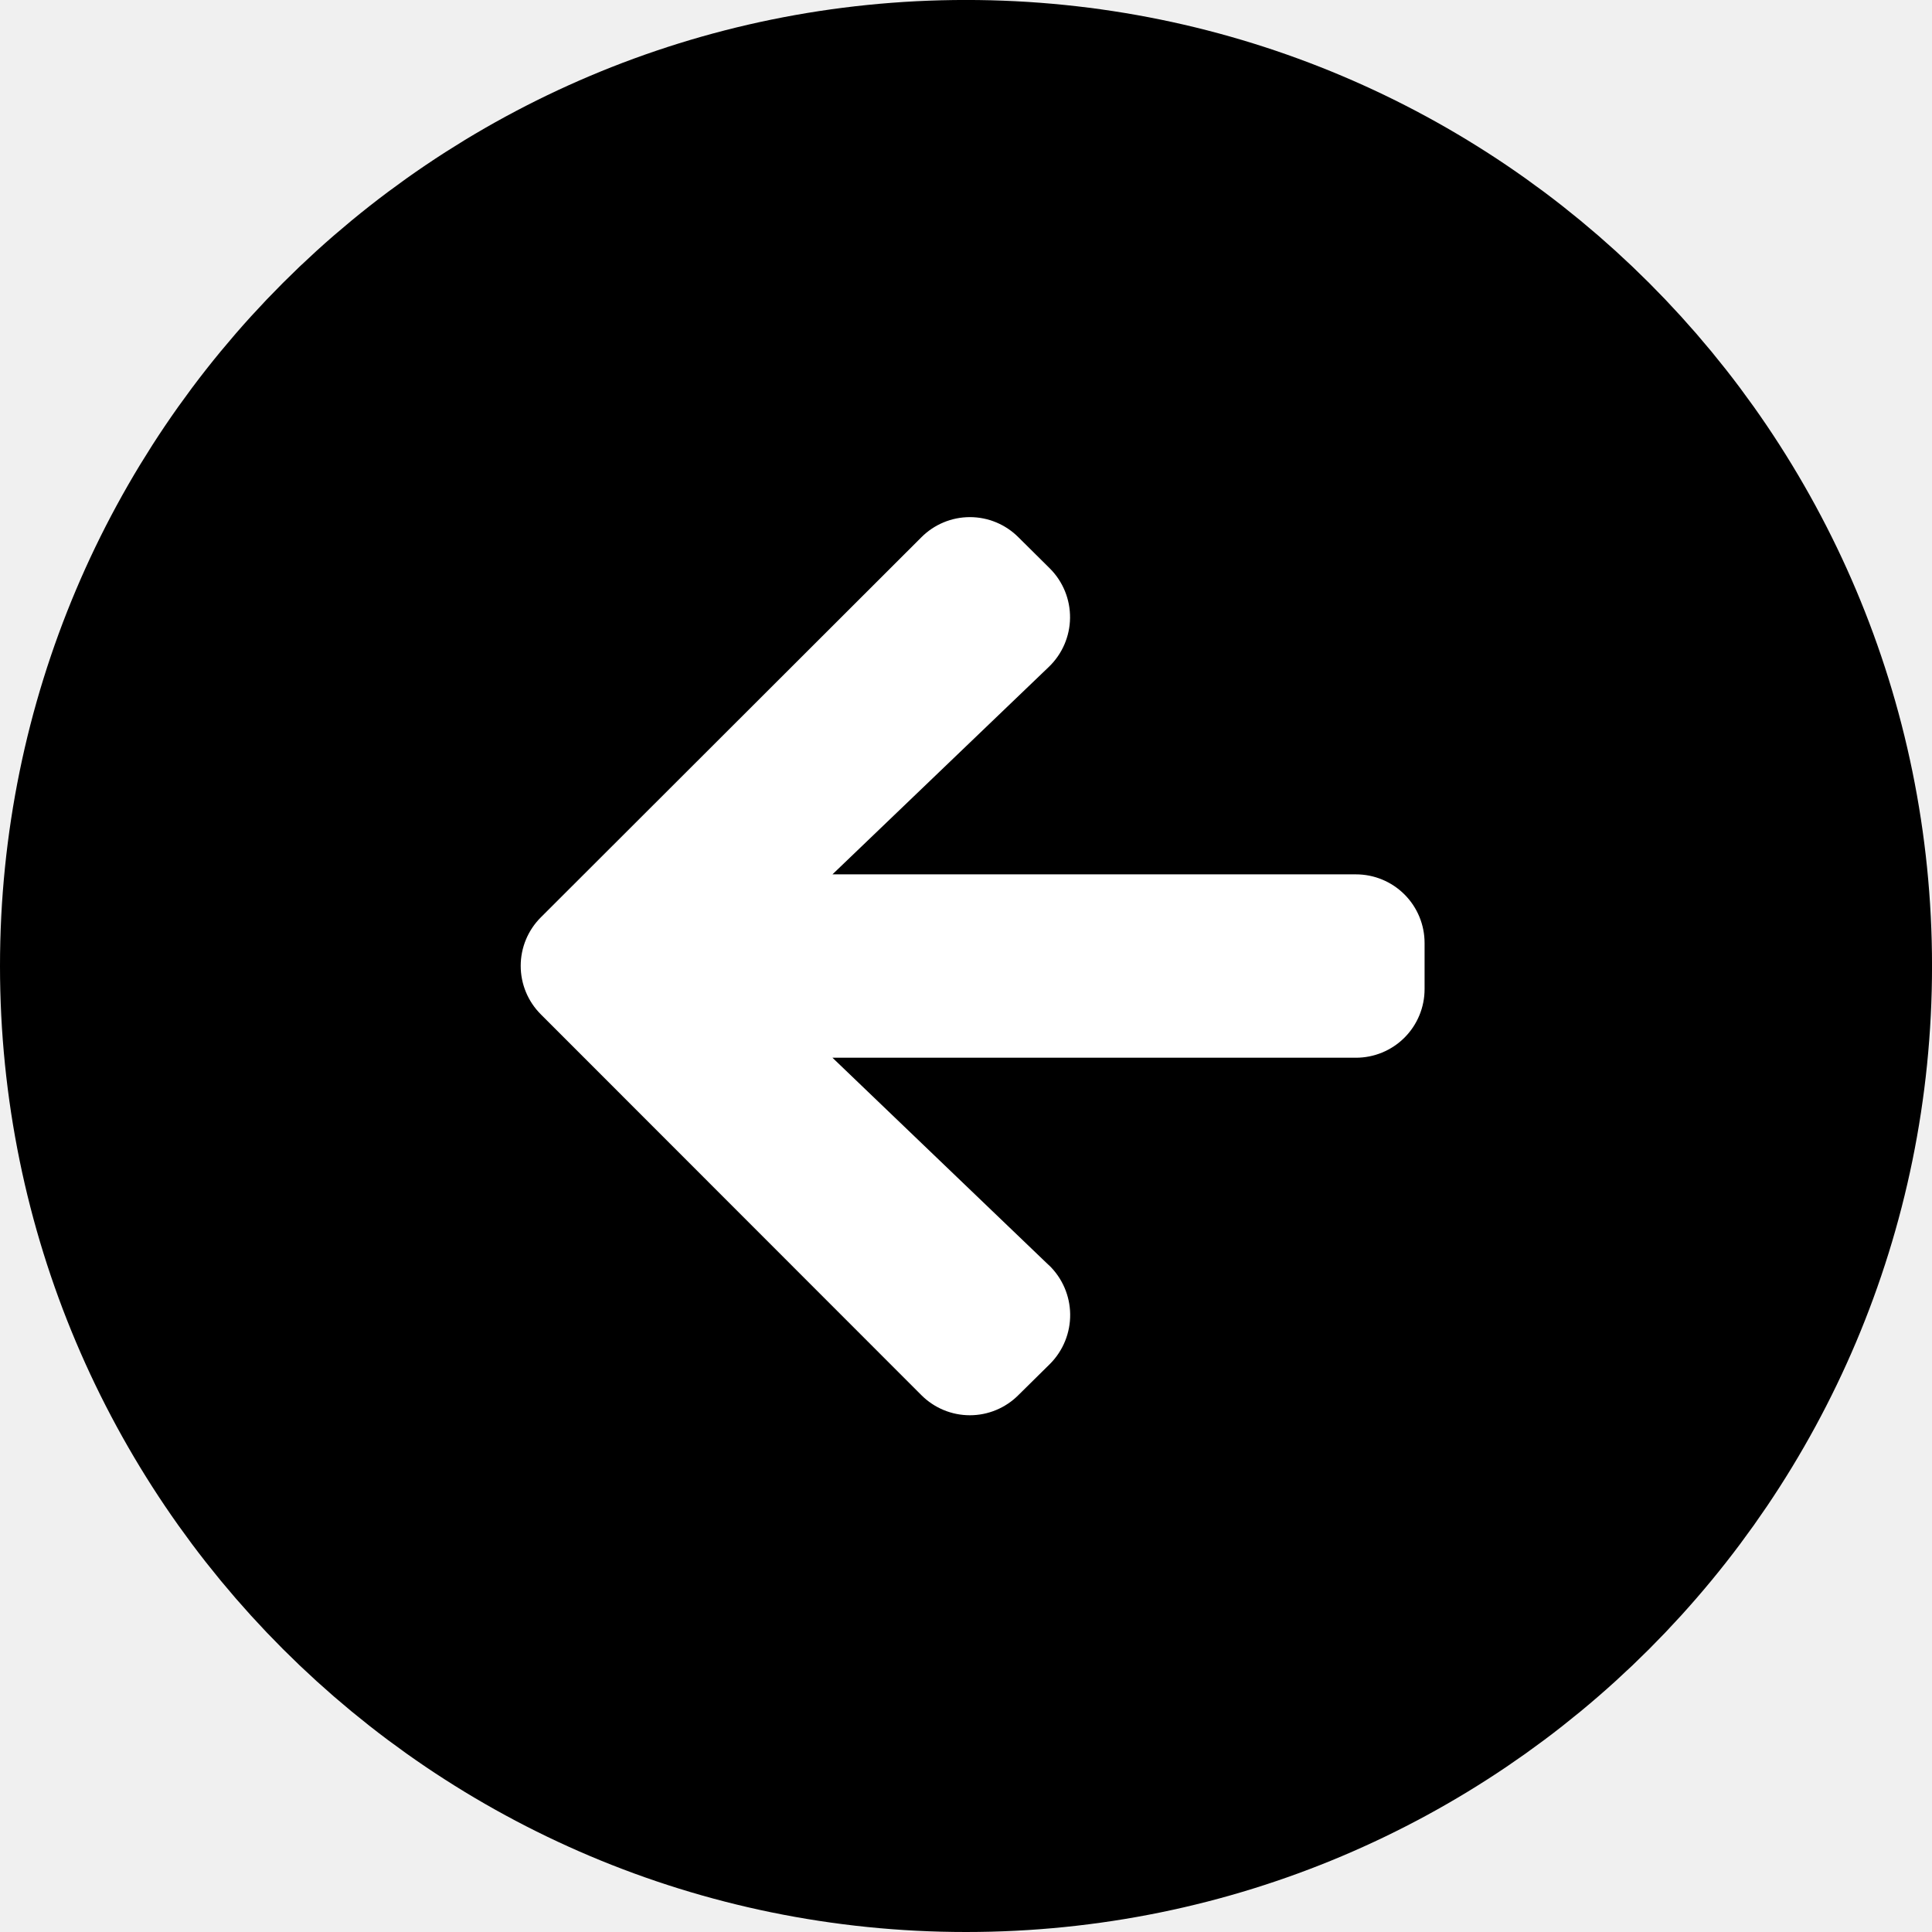
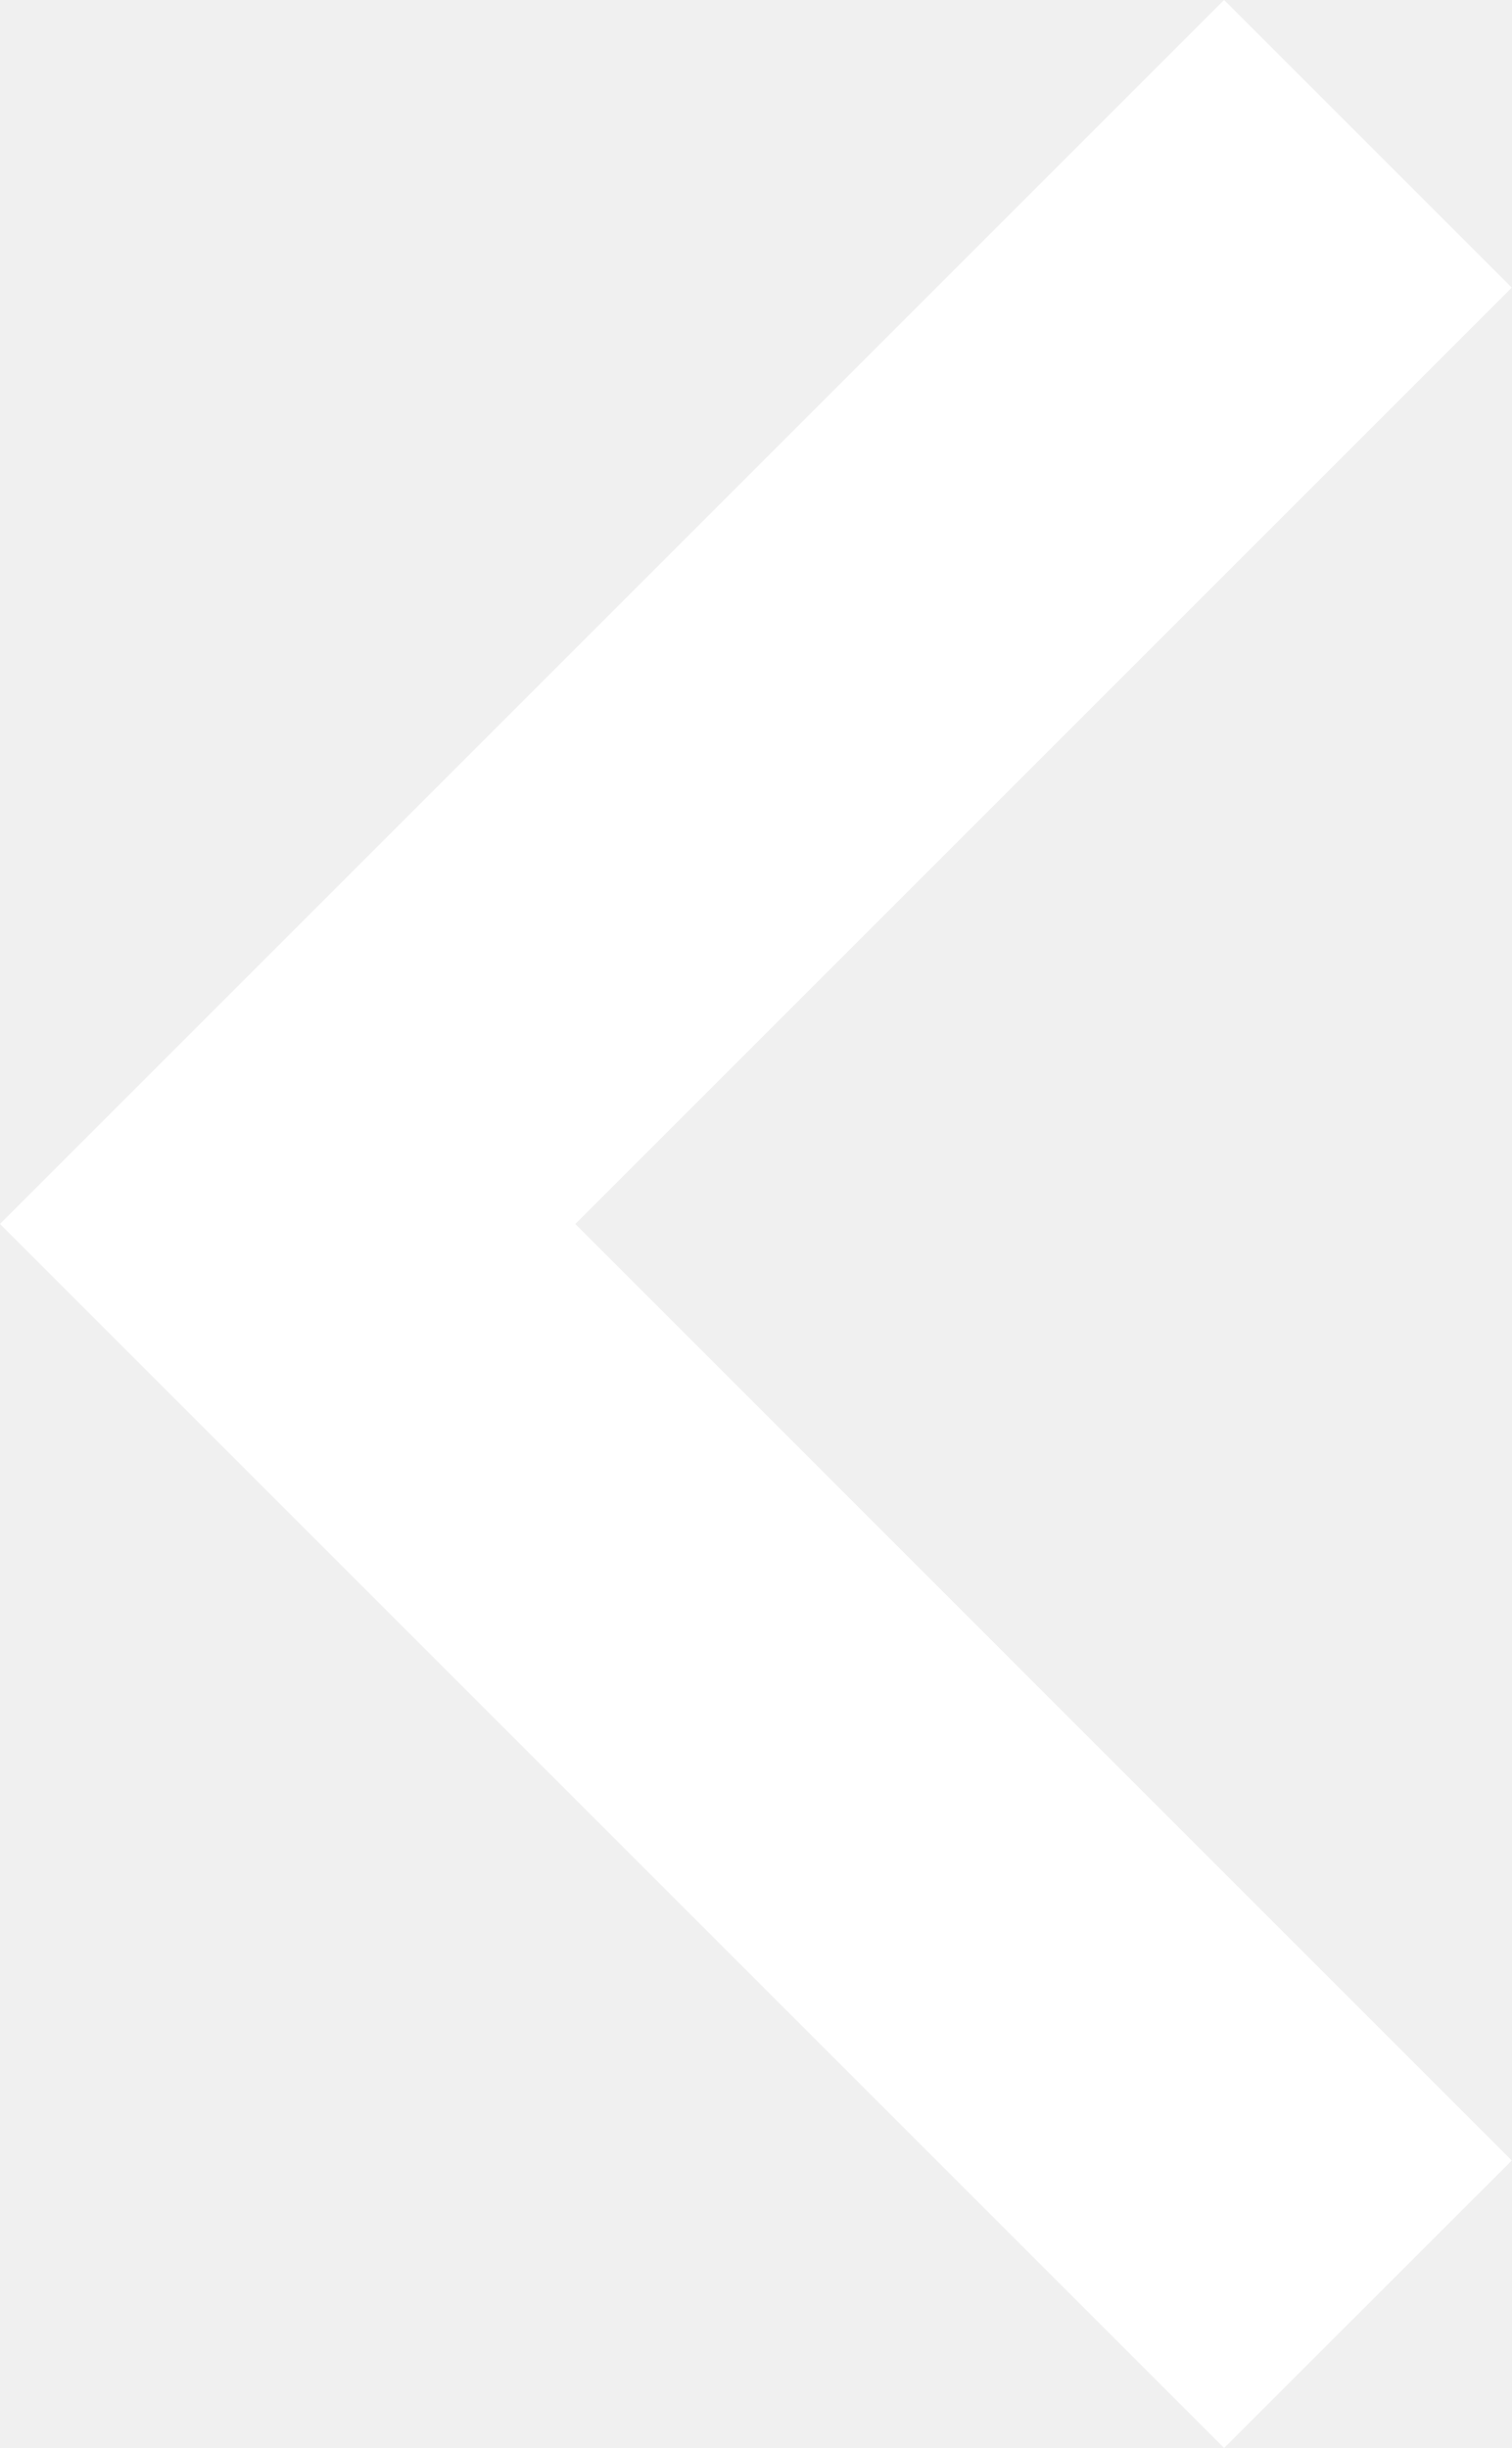
- <svg xmlns="http://www.w3.org/2000/svg" width="66.399" height="66.399" viewBox="0 0 66.399 66.399">
-   <g id="Component_12_2" data-name="Component 12 – 2" transform="translate(60.899 60.899) rotate(180)">
-     <path id="Icon_awesome-arrow-circle-right" data-name="Icon awesome-arrow-circle-right" d="M28.262.563a27.7,27.7,0,1,1-27.7,27.7A27.695,27.695,0,0,1,28.262.563Z" transform="translate(-0.563 -0.563)" fill="#fff" stroke="#000" stroke-width="11" />
-     <path id="Icon_awesome-arrow-circle-right-2" data-name="Icon awesome-arrow-circle-right" d="M24.99.563A24.428,24.428,0,1,1,.563,24.99,24.423,24.423,0,0,1,24.99.563ZM22.143,14.707l7.437,7.131H11.594A2.358,2.358,0,0,0,9.23,24.2v1.576a2.358,2.358,0,0,0,2.364,2.364H29.58l-7.437,7.131a2.367,2.367,0,0,0-.039,3.378l1.083,1.074a2.354,2.354,0,0,0,3.339,0L39.6,26.665a2.354,2.354,0,0,0,0-3.339L26.527,10.245a2.354,2.354,0,0,0-3.339,0L22.1,11.319a2.378,2.378,0,0,0,.039,3.388Z" transform="translate(2.709 2.709)" />
-   </g>
+ <svg xmlns="http://www.w3.org/2000/svg" width="20.36" height="32.972" viewBox="0 0 20.36 32.972">
+   <path id="Icon_material-first-page" data-name="Icon material-first-page" d="M36.86,38.1,24.248,25.486,36.86,12.874,32.986,9,16.5,25.486,32.986,41.972Z" transform="translate(-16.5 -9)" fill="#fff" />
</svg>
